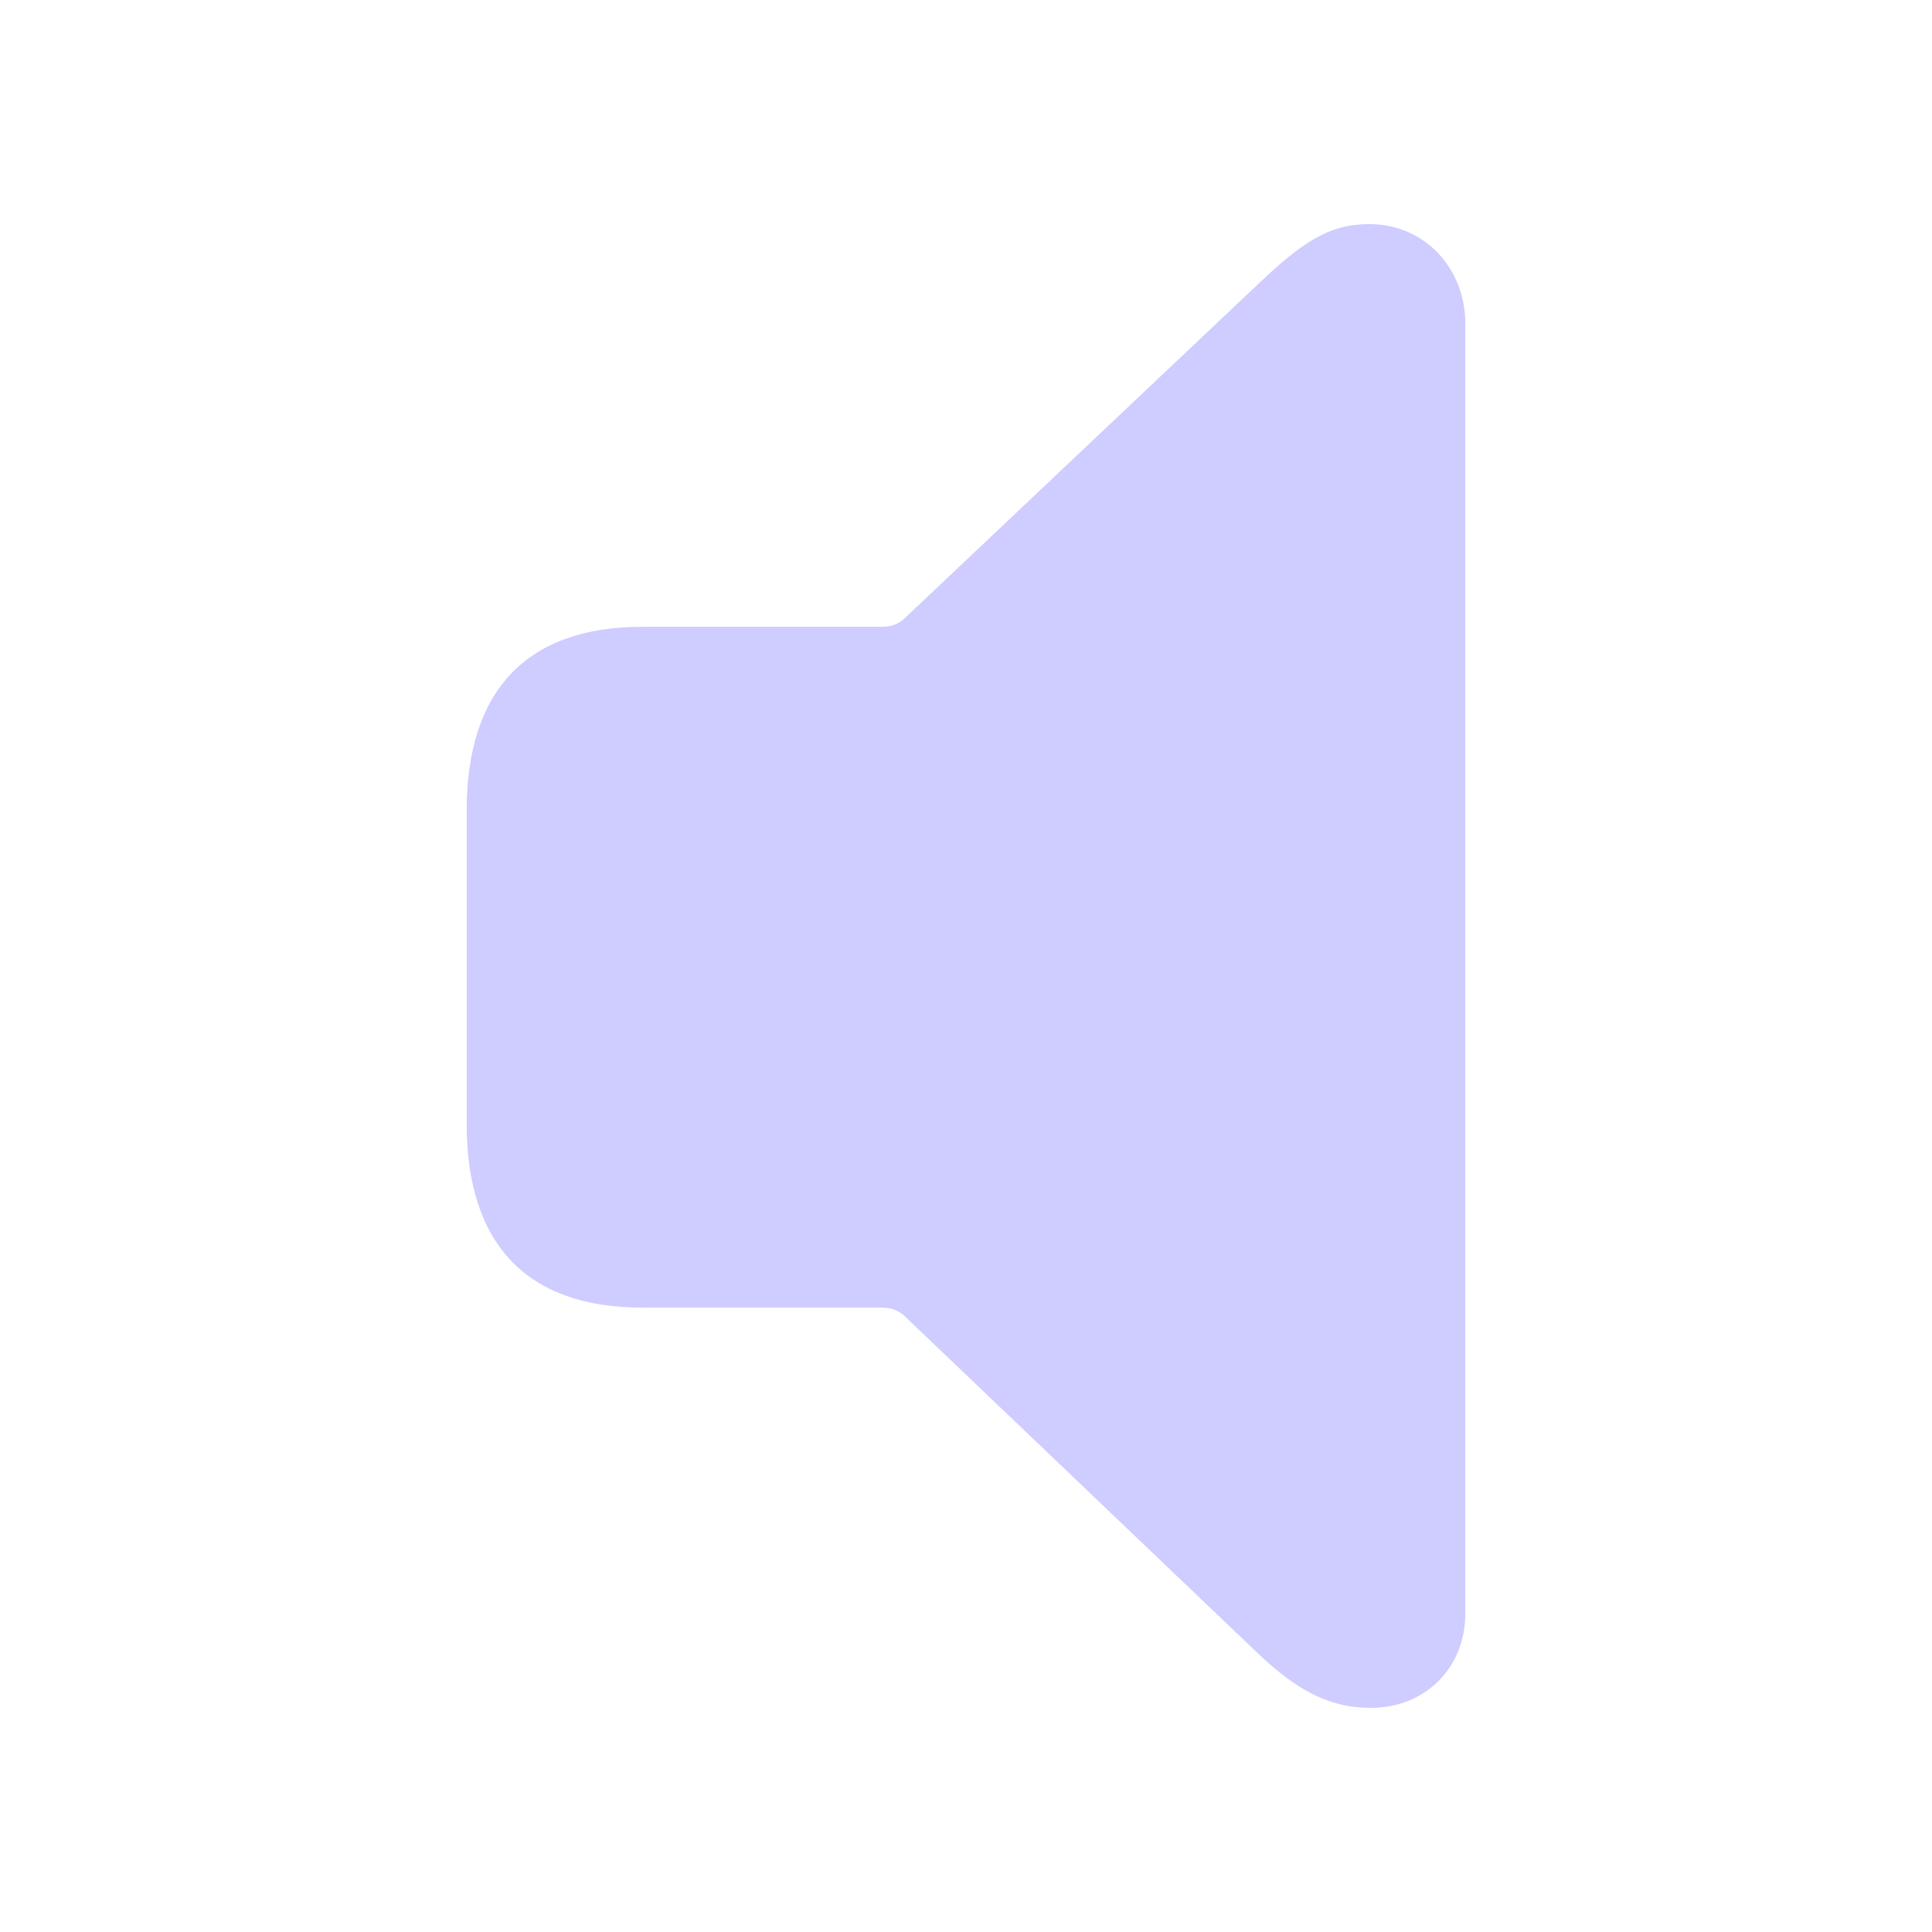
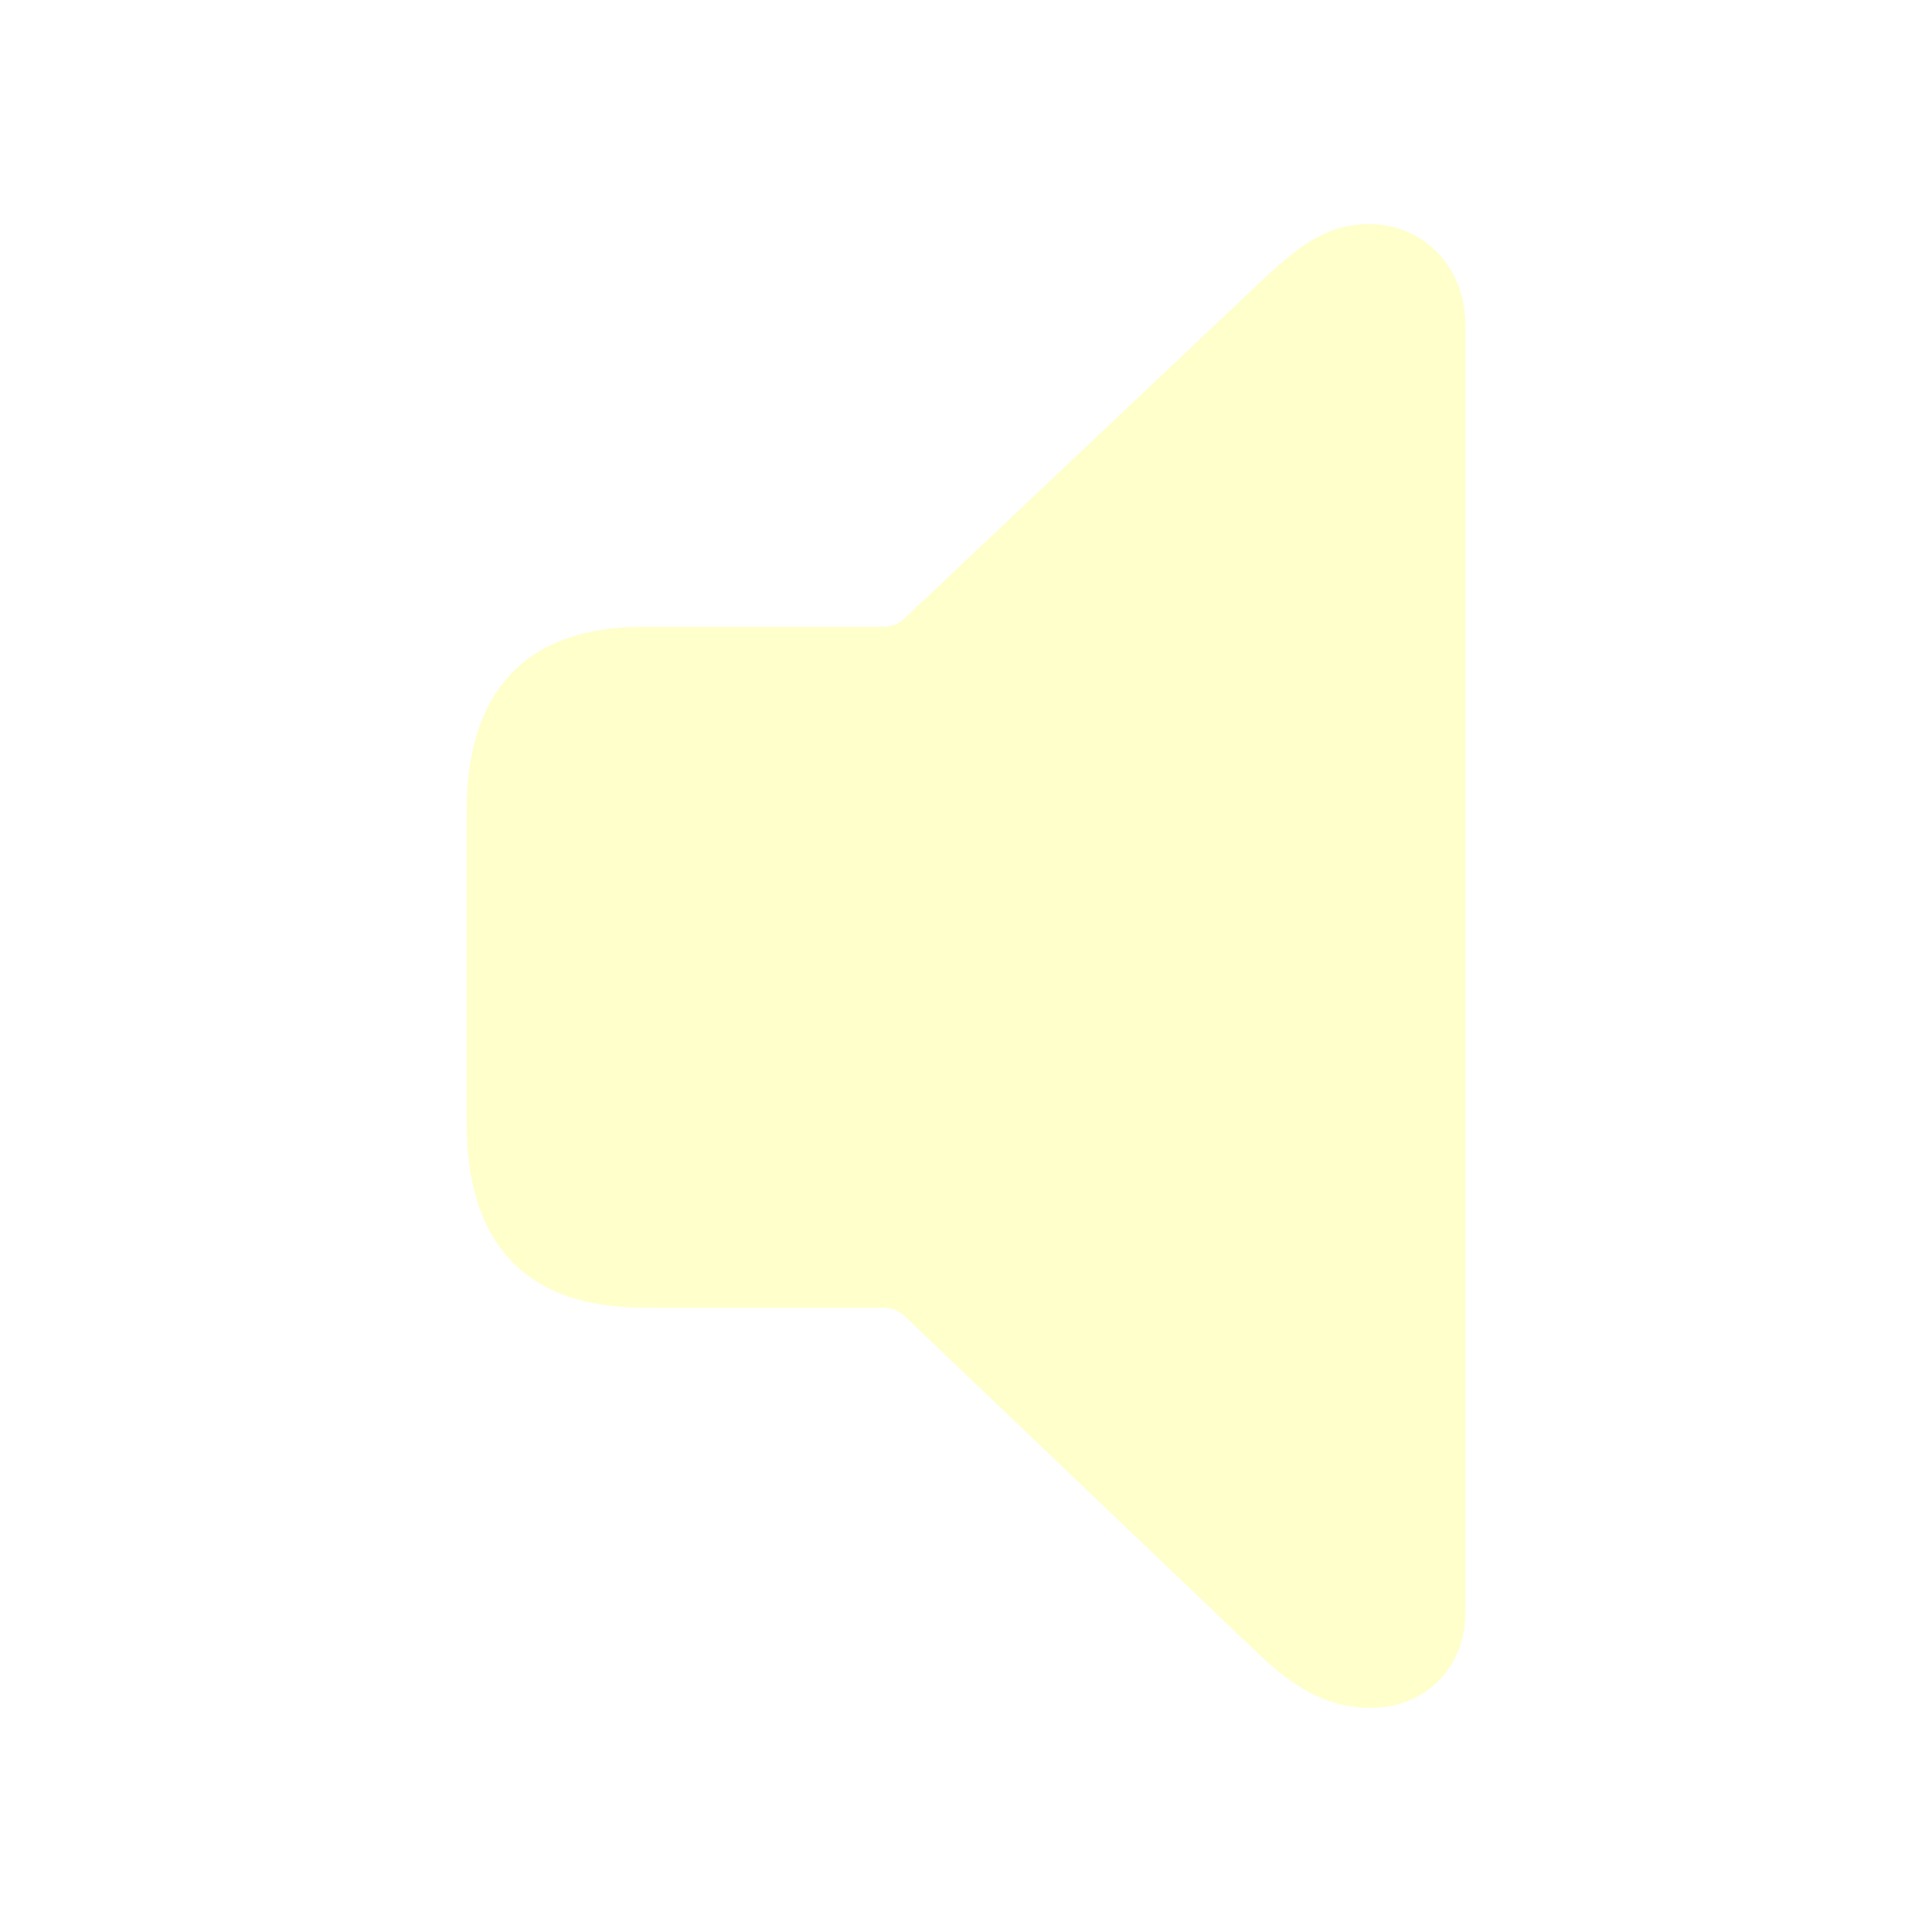
- <svg fill="#CFCCFF" width="120px" height="120px" viewBox="0 0 56 56">
+ <svg fill="#FFFFCC" width="120px" height="120px" viewBox="0 0 56 56">
  <path d="M 39.73 49.504 C 41.324 49.504 42.473 48.332 42.473 46.762 L 42.473 9.379 C 42.473 7.809 41.324 6.496 39.684 6.496 C 38.535 6.496 37.762 7.012 36.52 8.184 L 26.184 17.957 C 26.02 18.098 25.809 18.168 25.574 18.168 L 18.613 18.168 C 15.309 18.168 13.527 19.973 13.527 23.488 L 13.527 32.582 C 13.527 36.098 15.309 37.902 18.613 37.902 L 25.574 37.902 C 25.809 37.902 26.02 37.973 26.184 38.113 L 36.52 47.98 C 37.645 49.035 38.582 49.504 39.73 49.504 Z" />
</svg>
